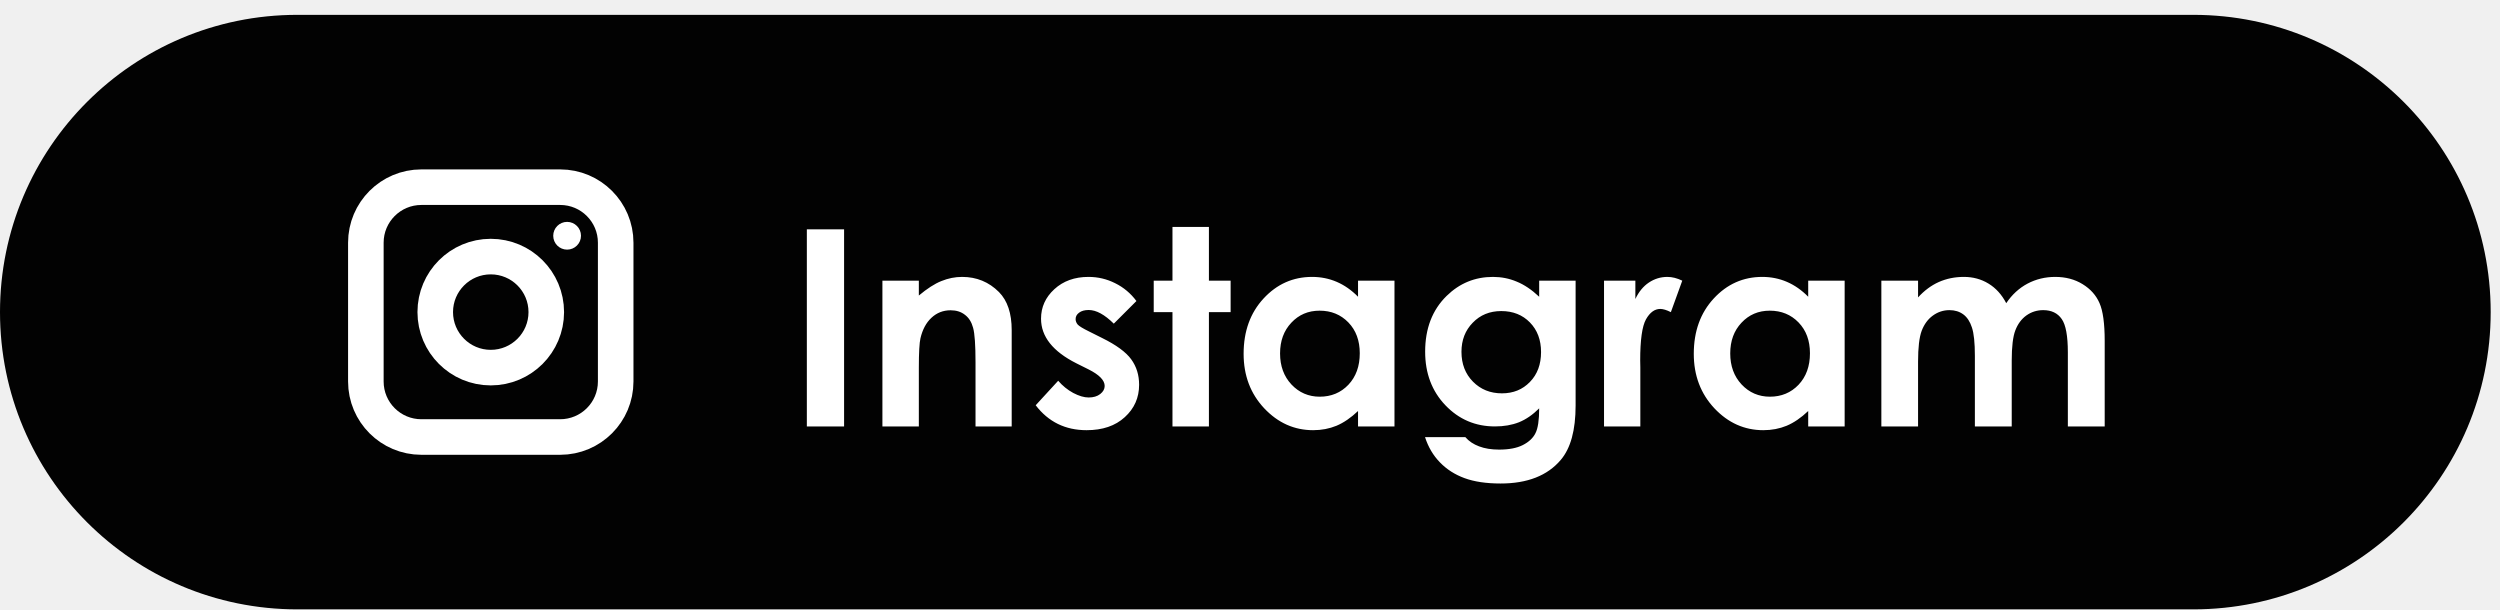
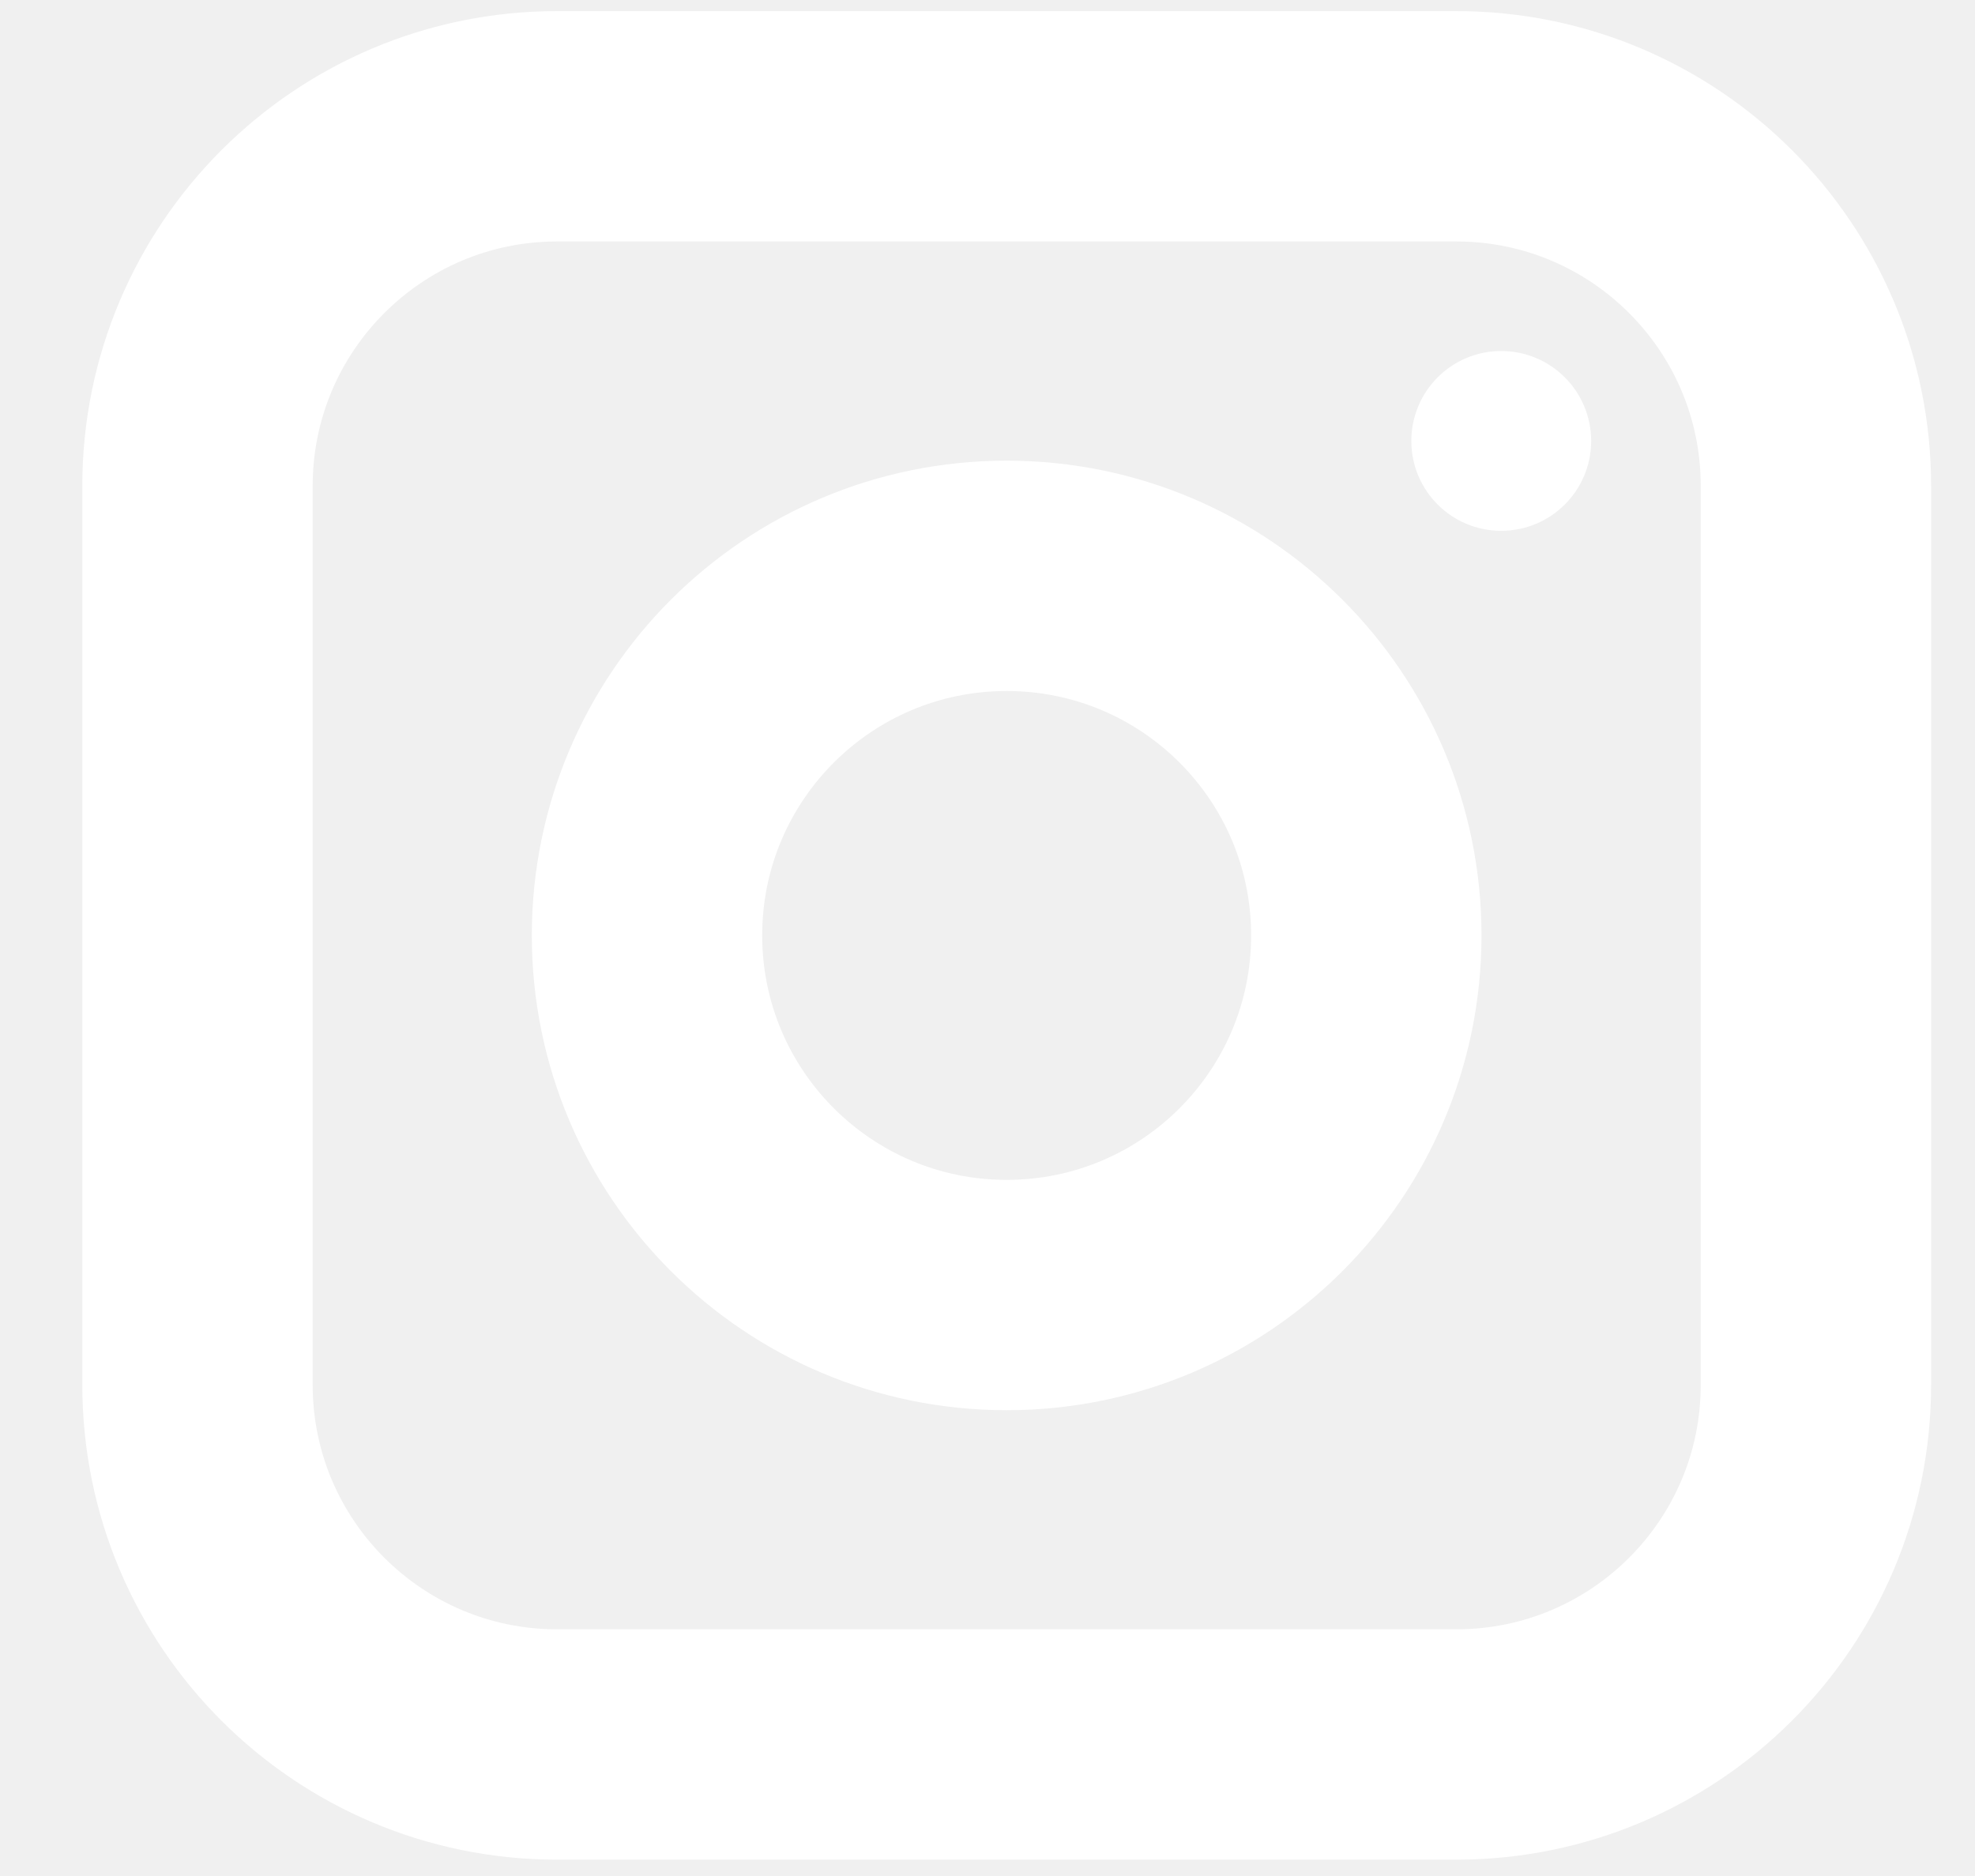
- <svg xmlns="http://www.w3.org/2000/svg" width="164" height="40" viewBox="0 0 164 40" fill="none">
-   <rect y="0.974" width="163.389" height="39" rx="19.5" fill="#020202" />
-   <path d="M36.747 12.279H27.642C25.631 12.279 24 13.91 24 15.921V25.026C24 27.038 25.631 28.668 27.642 28.668H36.747C38.758 28.668 40.389 27.038 40.389 25.026V15.921C40.389 13.91 38.758 12.279 36.747 12.279Z" stroke="white" stroke-width="2.333" stroke-linejoin="round" />
-   <path d="M32.194 24.116C34.206 24.116 35.836 22.485 35.836 20.474C35.836 18.462 34.206 16.832 32.194 16.832C30.183 16.832 28.552 18.462 28.552 20.474C28.552 22.485 30.183 24.116 32.194 24.116Z" stroke="white" stroke-width="2.333" stroke-linejoin="round" />
-   <path d="M37.202 16.376C37.705 16.376 38.113 15.969 38.113 15.466C38.113 14.963 37.705 14.555 37.202 14.555C36.699 14.555 36.292 14.963 36.292 15.466C36.292 15.969 36.699 16.376 37.202 16.376Z" fill="white" />
-   <path d="M52.929 15.045H55.372V27.974H52.929V15.045ZM57.886 18.411H60.276V19.387C60.821 18.93 61.314 18.613 61.753 18.438C62.198 18.256 62.653 18.165 63.115 18.165C64.065 18.165 64.87 18.496 65.532 19.158C66.089 19.721 66.367 20.553 66.367 21.654V27.974H63.994V23.781C63.994 22.639 63.941 21.88 63.836 21.505C63.736 21.13 63.558 20.846 63.3 20.652C63.048 20.453 62.734 20.354 62.359 20.354C61.873 20.354 61.454 20.518 61.103 20.846C60.757 21.168 60.517 21.616 60.382 22.19C60.312 22.489 60.276 23.137 60.276 24.133V27.974H57.886V18.411ZM74.55 19.747L73.065 21.232C72.461 20.635 71.913 20.336 71.421 20.336C71.151 20.336 70.941 20.395 70.788 20.512C70.636 20.623 70.56 20.764 70.56 20.934C70.56 21.062 70.607 21.183 70.7 21.294C70.8 21.399 71.04 21.546 71.421 21.733L72.3 22.173C73.226 22.63 73.862 23.096 74.207 23.57C74.553 24.045 74.726 24.602 74.726 25.24C74.726 26.09 74.412 26.799 73.785 27.367C73.164 27.936 72.329 28.22 71.28 28.22C69.886 28.22 68.773 27.675 67.941 26.585L69.417 24.977C69.698 25.305 70.026 25.571 70.401 25.776C70.782 25.976 71.119 26.075 71.412 26.075C71.729 26.075 71.984 25.999 72.177 25.847C72.37 25.694 72.467 25.519 72.467 25.319C72.467 24.95 72.118 24.59 71.421 24.238L70.612 23.834C69.066 23.055 68.292 22.079 68.292 20.907C68.292 20.151 68.582 19.507 69.162 18.974C69.748 18.435 70.495 18.165 71.403 18.165C72.025 18.165 72.608 18.303 73.153 18.578C73.703 18.848 74.169 19.237 74.55 19.747ZM76.914 14.887H79.305V18.411H80.729V20.477H79.305V27.974H76.914V20.477H75.684V18.411H76.914V14.887ZM89.087 18.411H91.478V27.974H89.087V26.963C88.618 27.408 88.147 27.73 87.672 27.93C87.203 28.123 86.694 28.22 86.143 28.22C84.906 28.22 83.837 27.742 82.935 26.787C82.032 25.826 81.581 24.634 81.581 23.21C81.581 21.733 82.018 20.523 82.891 19.58C83.764 18.637 84.824 18.165 86.072 18.165C86.647 18.165 87.186 18.273 87.69 18.49C88.194 18.707 88.659 19.032 89.087 19.466V18.411ZM86.565 20.38C85.82 20.38 85.202 20.644 84.71 21.171C84.218 21.692 83.972 22.363 83.972 23.184C83.972 24.01 84.221 24.689 84.719 25.223C85.223 25.756 85.841 26.023 86.573 26.023C87.329 26.023 87.956 25.762 88.454 25.24C88.952 24.713 89.201 24.024 89.201 23.175C89.201 22.343 88.952 21.669 88.454 21.153C87.956 20.638 87.326 20.38 86.565 20.38ZM100.97 18.411H103.36V26.602C103.36 28.22 103.035 29.409 102.385 30.171C101.512 31.202 100.196 31.718 98.439 31.718C97.501 31.718 96.713 31.601 96.074 31.366C95.436 31.132 94.897 30.786 94.457 30.329C94.018 29.878 93.692 29.327 93.482 28.677H96.127C96.362 28.946 96.663 29.148 97.032 29.283C97.401 29.424 97.838 29.494 98.342 29.494C98.987 29.494 99.505 29.395 99.898 29.195C100.29 28.996 100.566 28.738 100.724 28.422C100.888 28.105 100.97 27.561 100.97 26.787C100.548 27.209 100.106 27.514 99.643 27.701C99.18 27.883 98.655 27.974 98.07 27.974C96.786 27.974 95.702 27.511 94.817 26.585C93.933 25.659 93.49 24.487 93.49 23.069C93.49 21.552 93.959 20.333 94.897 19.413C95.746 18.581 96.76 18.165 97.938 18.165C98.488 18.165 99.007 18.268 99.493 18.473C99.986 18.672 100.478 19.003 100.97 19.466V18.411ZM98.483 20.406C97.727 20.406 97.103 20.661 96.611 21.171C96.118 21.675 95.872 22.311 95.872 23.078C95.872 23.875 96.124 24.528 96.628 25.038C97.132 25.548 97.765 25.803 98.526 25.803C99.271 25.803 99.883 25.554 100.363 25.056C100.85 24.558 101.093 23.904 101.093 23.096C101.093 22.299 100.85 21.651 100.363 21.153C99.877 20.655 99.25 20.406 98.483 20.406ZM105.224 18.411H107.28V19.615C107.503 19.141 107.799 18.78 108.168 18.534C108.537 18.288 108.942 18.165 109.381 18.165C109.692 18.165 110.017 18.247 110.357 18.411L109.609 20.477C109.328 20.336 109.097 20.266 108.915 20.266C108.546 20.266 108.233 20.494 107.975 20.951C107.723 21.408 107.597 22.305 107.597 23.641L107.606 24.106V27.974H105.224V18.411ZM118.618 18.411H121.009V27.974H118.618V26.963C118.15 27.408 117.678 27.73 117.203 27.93C116.734 28.123 116.225 28.22 115.674 28.22C114.438 28.22 113.368 27.742 112.466 26.787C111.564 25.826 111.112 24.634 111.112 23.21C111.112 21.733 111.549 20.523 112.422 19.58C113.295 18.637 114.356 18.165 115.604 18.165C116.178 18.165 116.717 18.273 117.221 18.49C117.725 18.707 118.191 19.032 118.618 19.466V18.411ZM116.096 20.38C115.352 20.38 114.734 20.644 114.241 21.171C113.749 21.692 113.503 22.363 113.503 23.184C113.503 24.01 113.752 24.689 114.25 25.223C114.754 25.756 115.372 26.023 116.105 26.023C116.86 26.023 117.487 25.762 117.985 25.24C118.484 24.713 118.733 24.024 118.733 23.175C118.733 22.343 118.484 21.669 117.985 21.153C117.487 20.638 116.858 20.38 116.096 20.38ZM123.417 18.411H125.825V19.51C126.235 19.059 126.69 18.722 127.188 18.499C127.692 18.276 128.239 18.165 128.831 18.165C129.429 18.165 129.968 18.311 130.448 18.605C130.929 18.898 131.316 19.325 131.609 19.888C131.989 19.325 132.455 18.898 133.006 18.605C133.563 18.311 134.169 18.165 134.825 18.165C135.505 18.165 136.103 18.323 136.618 18.64C137.134 18.956 137.503 19.369 137.726 19.879C137.954 20.389 138.068 21.218 138.068 22.366V27.974H135.651V23.122C135.651 22.038 135.517 21.306 135.247 20.925C134.978 20.538 134.573 20.345 134.034 20.345C133.624 20.345 133.255 20.462 132.927 20.696C132.605 20.931 132.364 21.256 132.206 21.672C132.048 22.082 131.969 22.744 131.969 23.658V27.974H129.552V23.342C129.552 22.486 129.487 21.868 129.359 21.487C129.235 21.101 129.048 20.814 128.796 20.626C128.544 20.439 128.239 20.345 127.882 20.345C127.484 20.345 127.12 20.465 126.792 20.705C126.47 20.939 126.227 21.27 126.063 21.698C125.904 22.126 125.825 22.8 125.825 23.72V27.974H123.417V18.411Z" fill="white" />
+ <svg xmlns="http://www.w3.org/2000/svg" width="20" height="19" viewBox="0 0 20 19" fill="none">
+   <path d="M14.747 1.279H5.642C3.631 1.279 2 2.91 2 4.921V14.026C2 16.038 3.631 17.668 5.642 17.668H14.747C16.758 17.668 18.389 16.038 18.389 14.026V4.921C18.389 2.91 16.758 1.279 14.747 1.279Z" stroke="white" stroke-width="2.333" stroke-linejoin="round" />
+   <path d="M10.194 13.116C12.206 13.116 13.836 11.485 13.836 9.474C13.836 7.462 12.206 5.832 10.194 5.832C8.183 5.832 6.552 7.462 6.552 9.474C6.552 11.485 8.183 13.116 10.194 13.116Z" stroke="white" stroke-width="2.333" stroke-linejoin="round" />
+   <path d="M15.202 5.376C15.705 5.376 16.113 4.969 16.113 4.466C16.113 3.963 15.705 3.555 15.202 3.555C14.699 3.555 14.292 3.963 14.292 4.466C14.292 4.969 14.699 5.376 15.202 5.376Z" fill="white" />
</svg>
